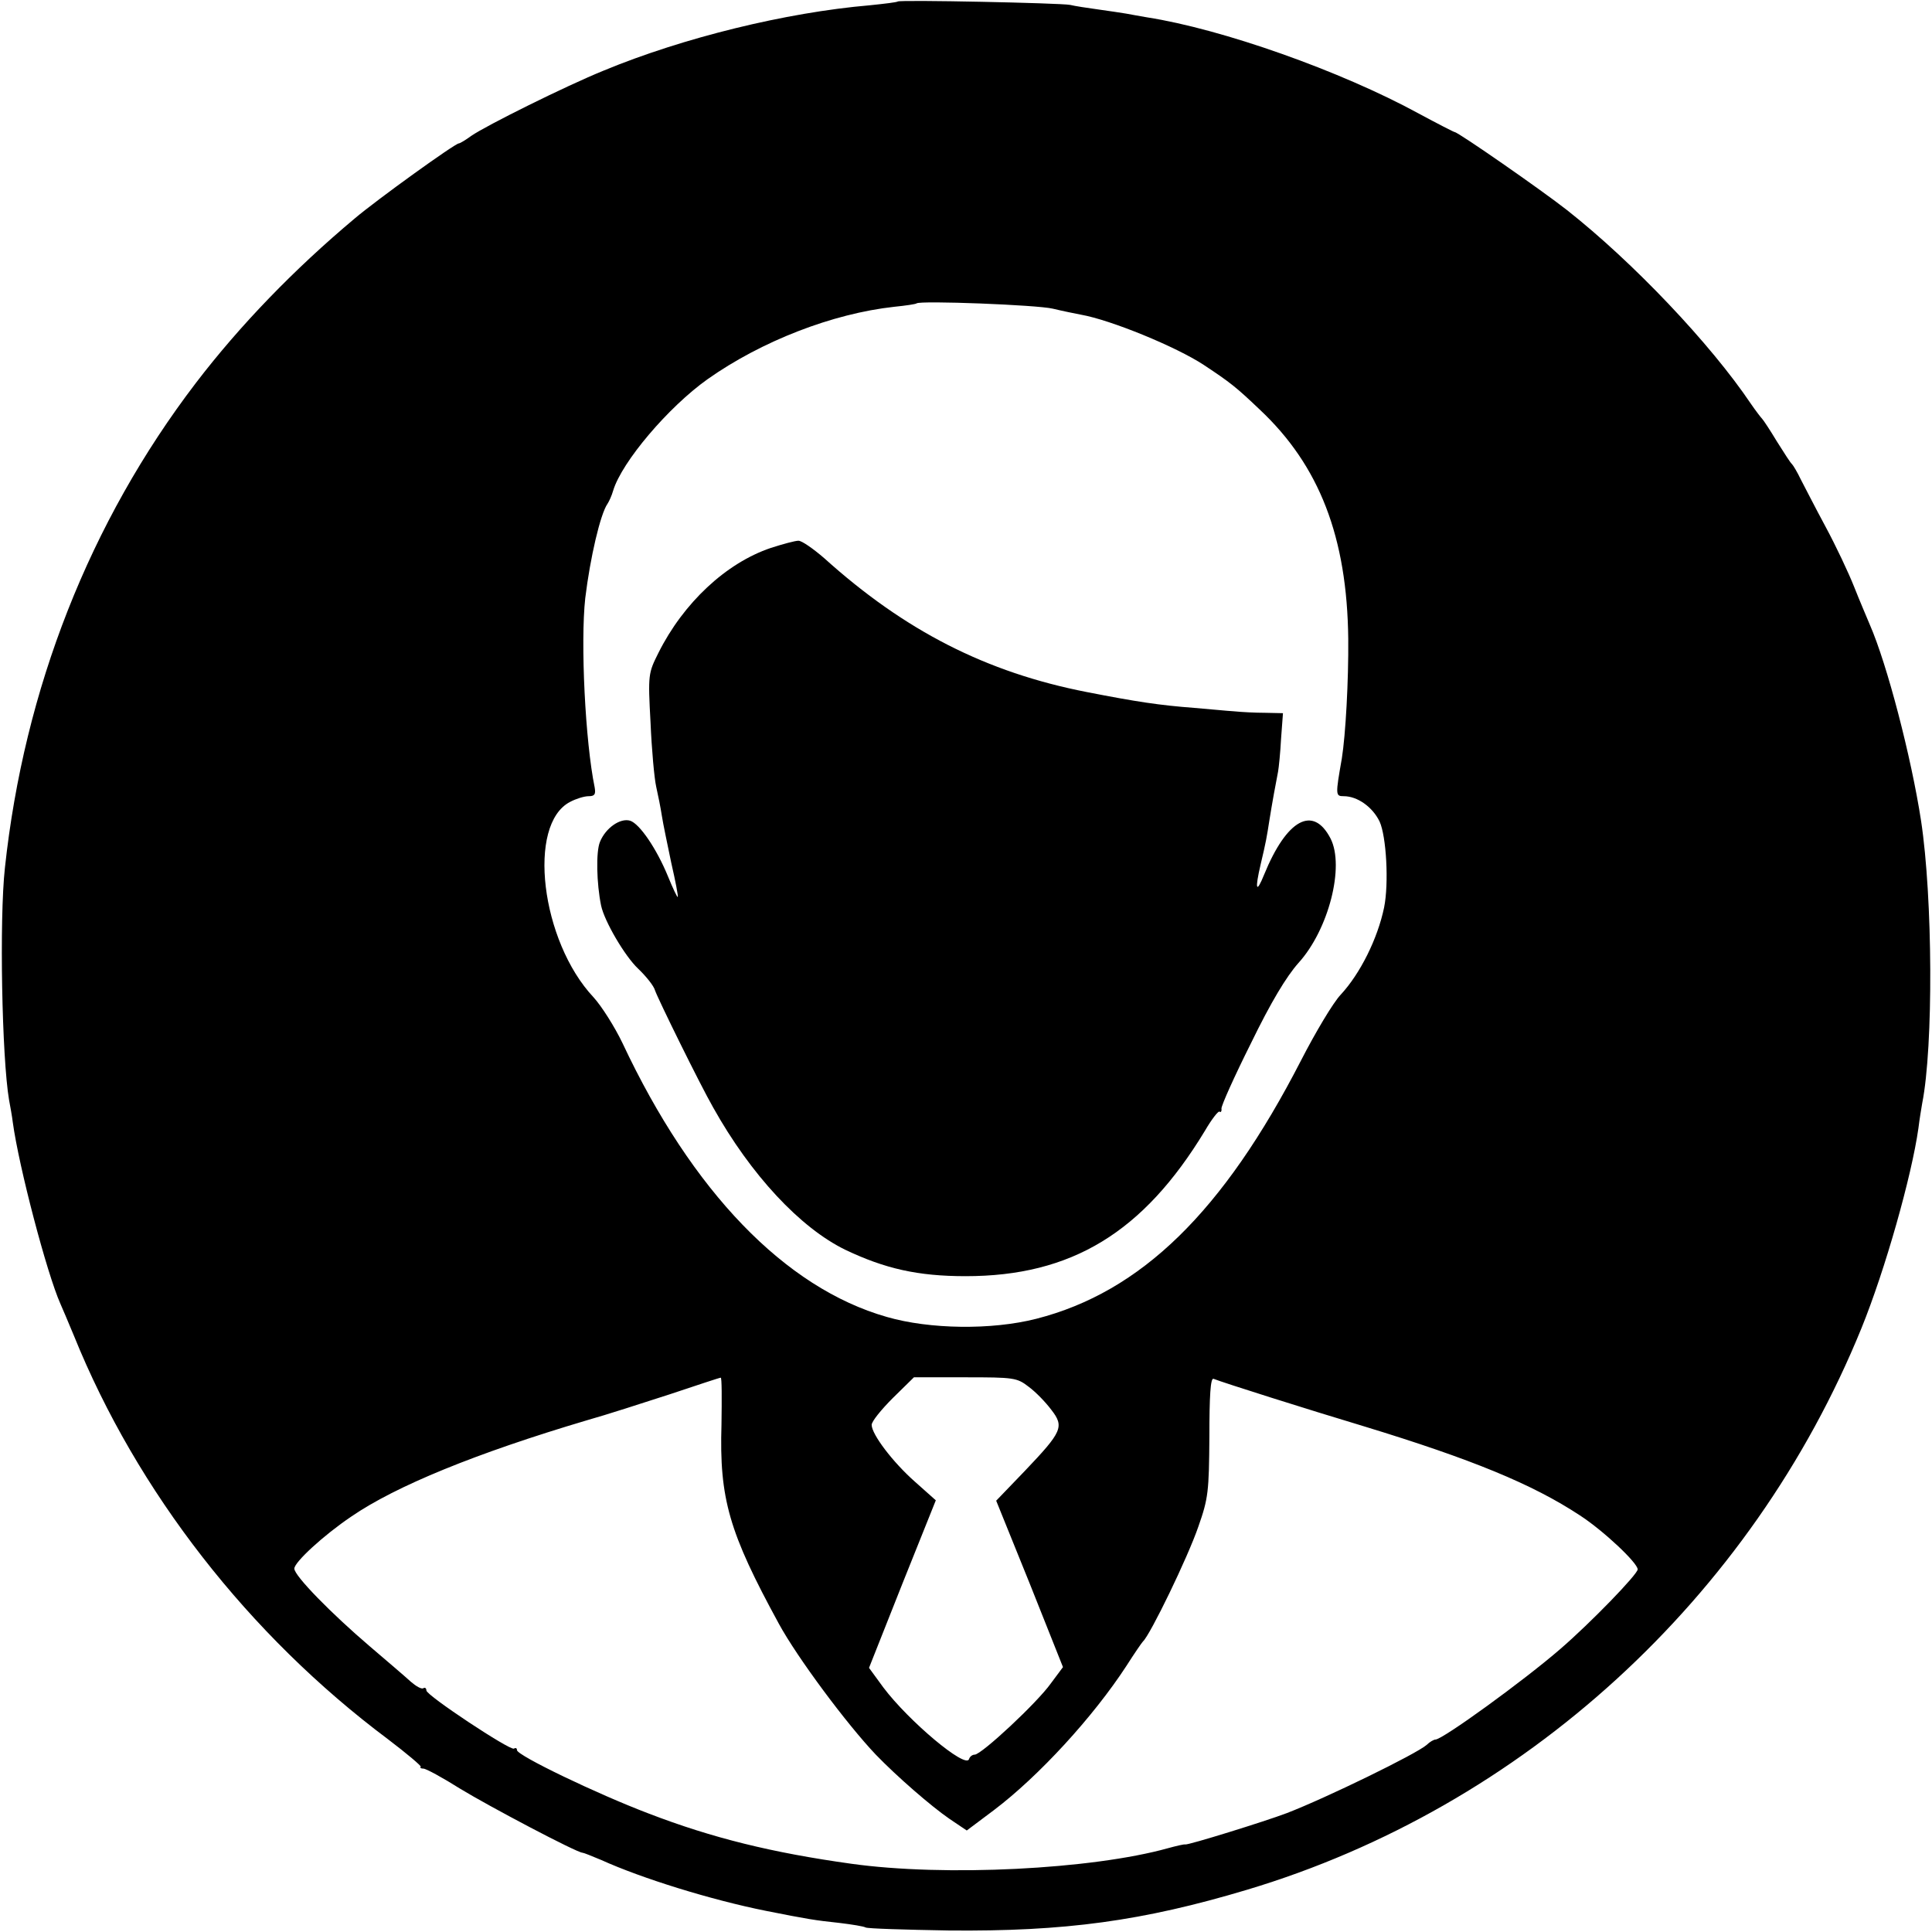
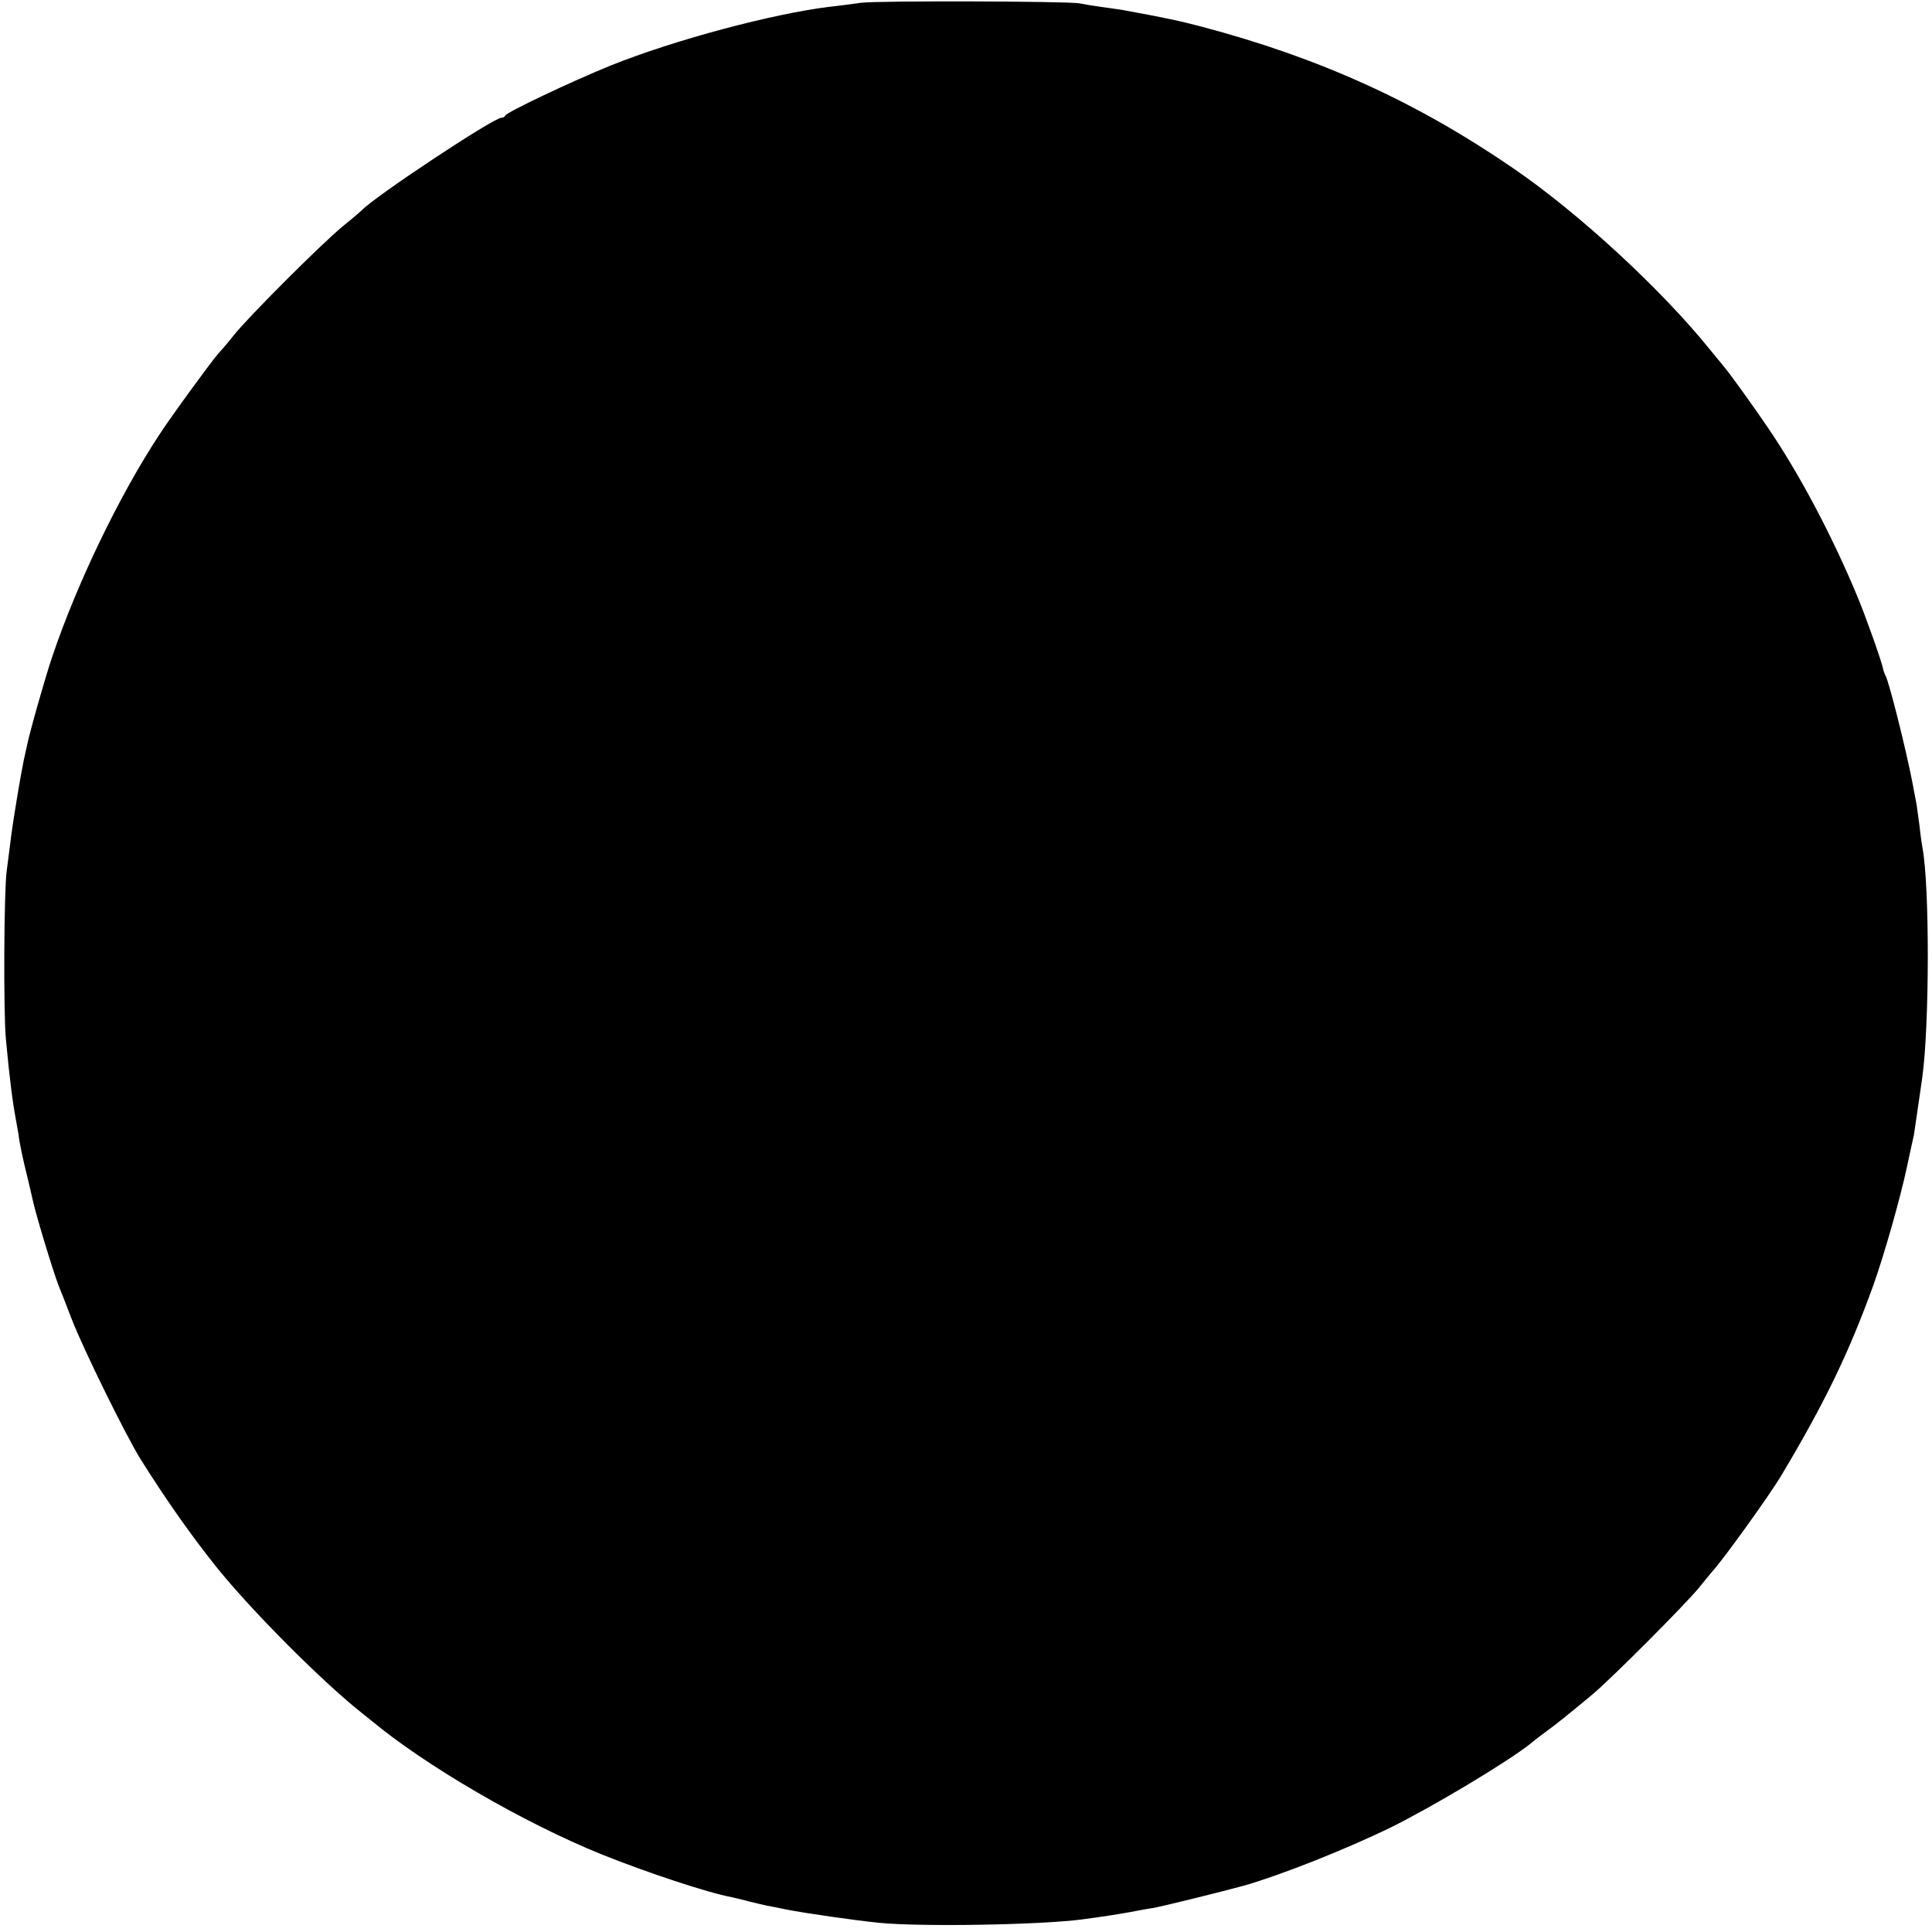
- <svg xmlns="http://www.w3.org/2000/svg" version="1.0" width="512pt" height="512pt" viewBox="0 0 512 512" preserveAspectRatio="xMidYMid meet">
-   <g transform="translate(0,512) scale(0.1,-0.1)" fill="#000000" stroke="none">
-     <path d="M2379 5116 c-2 -2 -35 -6 -74 -10 -222 -19 -495 -86 -705 -173 -101 -41 -312 -146 -351 -173 -15 -11 -30 -20 -33 -20 -10 0 -217 -149 -276 -199 -161 -135 -304 -283 -421 -436 -281 -368 -455 -810 -506 -1285 -15 -136 -8 -503 11 -615 3 -16 8 -43 10 -60 16 -117 90 -399 126 -480 5 -11 21 -49 36 -85 167 -413 463 -793 832 -1069 50 -38 89 -71 87 -73 -3 -3 1 -5 7 -5 7 0 51 -24 97 -53 77 -47 310 -170 325 -170 3 0 25 -9 49 -19 108 -49 292 -106 437 -135 111 -22 129 -25 195 -32 33 -4 64 -9 69 -12 5 -3 104 -6 220 -8 308 -3 514 25 791 108 731 219 1337 773 1628 1488 63 155 133 403 151 530 3 25 8 54 10 66 30 151 28 545 -3 749 -26 169 -90 415 -136 520 -7 17 -26 61 -41 99 -15 38 -49 110 -76 160 -27 50 -56 107 -66 126 -9 19 -20 37 -23 40 -4 3 -21 30 -40 60 -18 30 -36 57 -39 60 -3 3 -17 21 -30 40 -107 159 -312 375 -487 513 -66 52 -289 207 -298 207 -2 0 -45 22 -95 49 -207 113 -521 224 -720 255 -19 3 -44 8 -56 10 -12 2 -45 7 -74 11 -29 4 -62 9 -74 12 -24 5 -452 14 -457 9z m411 -814 c25 -6 59 -13 75 -16 79 -14 252 -85 325 -133 71 -47 86 -59 148 -118 159 -149 232 -339 235 -608 1 -111 -7 -254 -17 -317 -17 -97 -17 -100 5 -100 36 0 76 -28 95 -67 18 -39 25 -164 12 -228 -17 -82 -63 -175 -115 -231 -20 -21 -67 -100 -105 -174 -206 -401 -424 -614 -702 -685 -118 -30 -282 -28 -396 5 -270 77 -516 333 -700 725 -21 44 -56 99 -77 122 -140 149 -177 459 -62 518 15 8 37 15 49 15 16 0 19 5 16 23 -25 121 -38 384 -25 502 13 107 40 223 59 250 4 6 11 21 15 35 23 76 146 221 250 295 143 101 331 174 495 192 30 3 57 7 59 9 9 8 320 -4 361 -14z m-878 -2957 c-6 -197 20 -286 152 -528 49 -90 180 -266 257 -347 57 -59 147 -137 195 -170 l46 -31 72 54 c119 90 263 247 351 382 21 33 41 62 44 65 19 17 119 223 147 305 26 74 28 92 29 238 0 109 3 156 11 153 28 -11 246 -80 399 -126 285 -87 446 -153 572 -236 63 -41 153 -126 153 -143 0 -13 -125 -142 -205 -211 -97 -84 -312 -240 -331 -240 -4 0 -15 -6 -23 -14 -27 -24 -267 -141 -371 -181 -58 -22 -261 -85 -269 -83 -3 1 -24 -4 -46 -10 -201 -56 -591 -76 -840 -41 -208 29 -367 68 -536 133 -137 52 -349 154 -349 168 0 5 -3 7 -8 4 -10 -6 -232 141 -232 154 0 6 -4 9 -8 6 -5 -3 -19 5 -33 17 -13 12 -62 54 -109 94 -102 87 -200 187 -200 206 0 17 77 88 151 138 118 81 331 168 624 255 50 14 149 46 220 69 72 24 132 44 135 44 3 1 3 -55 2 -124z m814 100 c19 -14 45 -41 60 -61 35 -45 29 -58 -70 -162 l-76 -79 89 -220 88 -221 -32 -43 c-36 -51 -184 -189 -202 -189 -6 0 -13 -5 -15 -12 -9 -26 -160 101 -227 190 l-38 52 88 222 89 222 -55 49 c-59 52 -115 126 -115 151 0 9 25 40 56 71 l56 55 136 0 c129 0 137 -1 168 -25z" />
-     <path d="M2043 3668 c-119 -40 -232 -146 -298 -278 -27 -54 -28 -57 -21 -185 3 -71 10 -148 15 -170 5 -22 12 -57 15 -77 3 -20 15 -77 25 -125 11 -48 19 -89 17 -90 -1 -2 -13 23 -26 55 -30 73 -75 139 -100 147 -26 8 -65 -19 -80 -56 -11 -26 -9 -111 3 -169 9 -42 63 -134 98 -167 21 -20 42 -46 45 -58 8 -23 119 -249 154 -310 100 -179 231 -319 350 -377 105 -50 192 -70 319 -70 281 0 471 116 634 385 18 31 36 54 39 51 3 -3 6 1 5 8 -1 7 34 85 78 173 53 109 94 177 126 213 80 88 123 256 85 330 -46 89 -116 51 -176 -96 -21 -52 -25 -40 -9 28 14 59 16 71 23 116 7 44 17 99 23 129 2 11 6 50 8 88 l5 67 -47 1 c-27 0 -64 2 -83 4 -19 1 -67 6 -105 9 -92 7 -152 16 -285 42 -266 52 -482 162 -696 355 -29 25 -59 46 -68 46 -9 0 -42 -9 -73 -19z" />
-   </g>
+ <svg xmlns="http://www.w3.org/2000/svg" version="1" width="918.667" height="918.667" viewBox="0 0 689 689">
+   <path d="M307 1c-3 .4-8 1.1-11 1.4-20.5 2.5-55.4 11.8-78.3 21-13.8 5.6-37 16.6-37.5 17.8-.2.5-.8.8-1.4.8-2.8 0-45.2 28.1-49.8 33-.3.3-3.4 3-7 5.9-8 6.7-33.1 31.8-38.5 38.5-2.2 2.8-4.7 5.7-5.5 6.5-2.1 2.3-16.9 22.5-21.3 29.3-14.2 21.6-29.3 53-38 78.8-2.5 7.3-8.1 27-9.1 32-.3 1.4-.8 3.6-1.1 5-.5 2.6-1 4.9-2.5 14-1.4 8.4-1.9 12.1-2.5 17-.3 2.5-.8 6.3-1.1 8.5-1 7.2-1.2 50.8-.3 60 1.3 14.2 2.4 22.5 3.6 29 .4 2.2.8 4.4.9 5 .2 2.5 1.7 9.5 3.1 15 .8 3.3 1.6 6.8 1.8 7.7 1 5.1 7.3 25.8 9.4 31.3.5 1.1 2.6 6.5 4.7 12 4.1 10.6 19.4 41.7 24.6 50 9.1 14.5 18.1 27.2 26.7 38 12.9 16.1 38.8 42 52.9 53 .7.5 1.8 1.5 2.5 2 19.3 16.1 54.1 36.4 82.2 47.8 16.2 6.5 37.9 13.7 46.5 15.3 1.4.3 4.3 1 6.5 1.6 2.2.5 4.9 1.2 6 1.4 1.1.2 4.3.8 7 1.4 6.7 1.3 24 3.8 32.8 4.7 14.6 1.5 57.6.8 72.7-1.2 6.8-.9 12-1.7 17-2.6 3-.6 6.9-1.3 8.5-1.5 3.6-.7 23.6-5.6 32-7.9 12.8-3.6 36.3-12.9 52.5-20.8 14.8-7.3 42.1-23.6 50.1-30.1 1.4-1.2 3.8-3 5.3-4.1 3.1-2.2 8.2-6.3 16.6-13.3 6.9-5.8 33.3-32.3 38-38.1 1.9-2.4 4-4.9 4.5-5.5 3.7-3.9 20.9-27.8 25-34.8 15.5-26 24-43.7 32.6-67.5 4-11.3 9.6-31 12-42.3 1.1-5.2 2.2-10.2 2.4-11 .2-1.3 1.2-7.9 3-20.5 2.6-18.4 2.7-68.4.1-82.2-.2-1-.7-4.3-1-7.4-.4-3.1-.9-6.7-1.1-8-.3-1.3-.9-4.9-1.5-7.9-2.3-11.9-8.4-36.2-9.6-38.1-.3-.5-.7-1.7-.9-2.6-.5-2.6-6.3-18.9-9.2-25.8-9-21.6-20.7-43.7-31.9-60.1-5-7.4-14.2-20.2-15.9-22-.5-.7-2.6-3.1-4.5-5.5-17.2-21.4-46.9-48.9-70.5-65-34.4-23.6-69-39.3-111-50.4-7.6-2-12.6-3.1-28.5-6-.8-.1-4-.6-7-1s-6.6-1-8-1.3c-4.4-.8-72.3-1-78-.2z" />
</svg>
